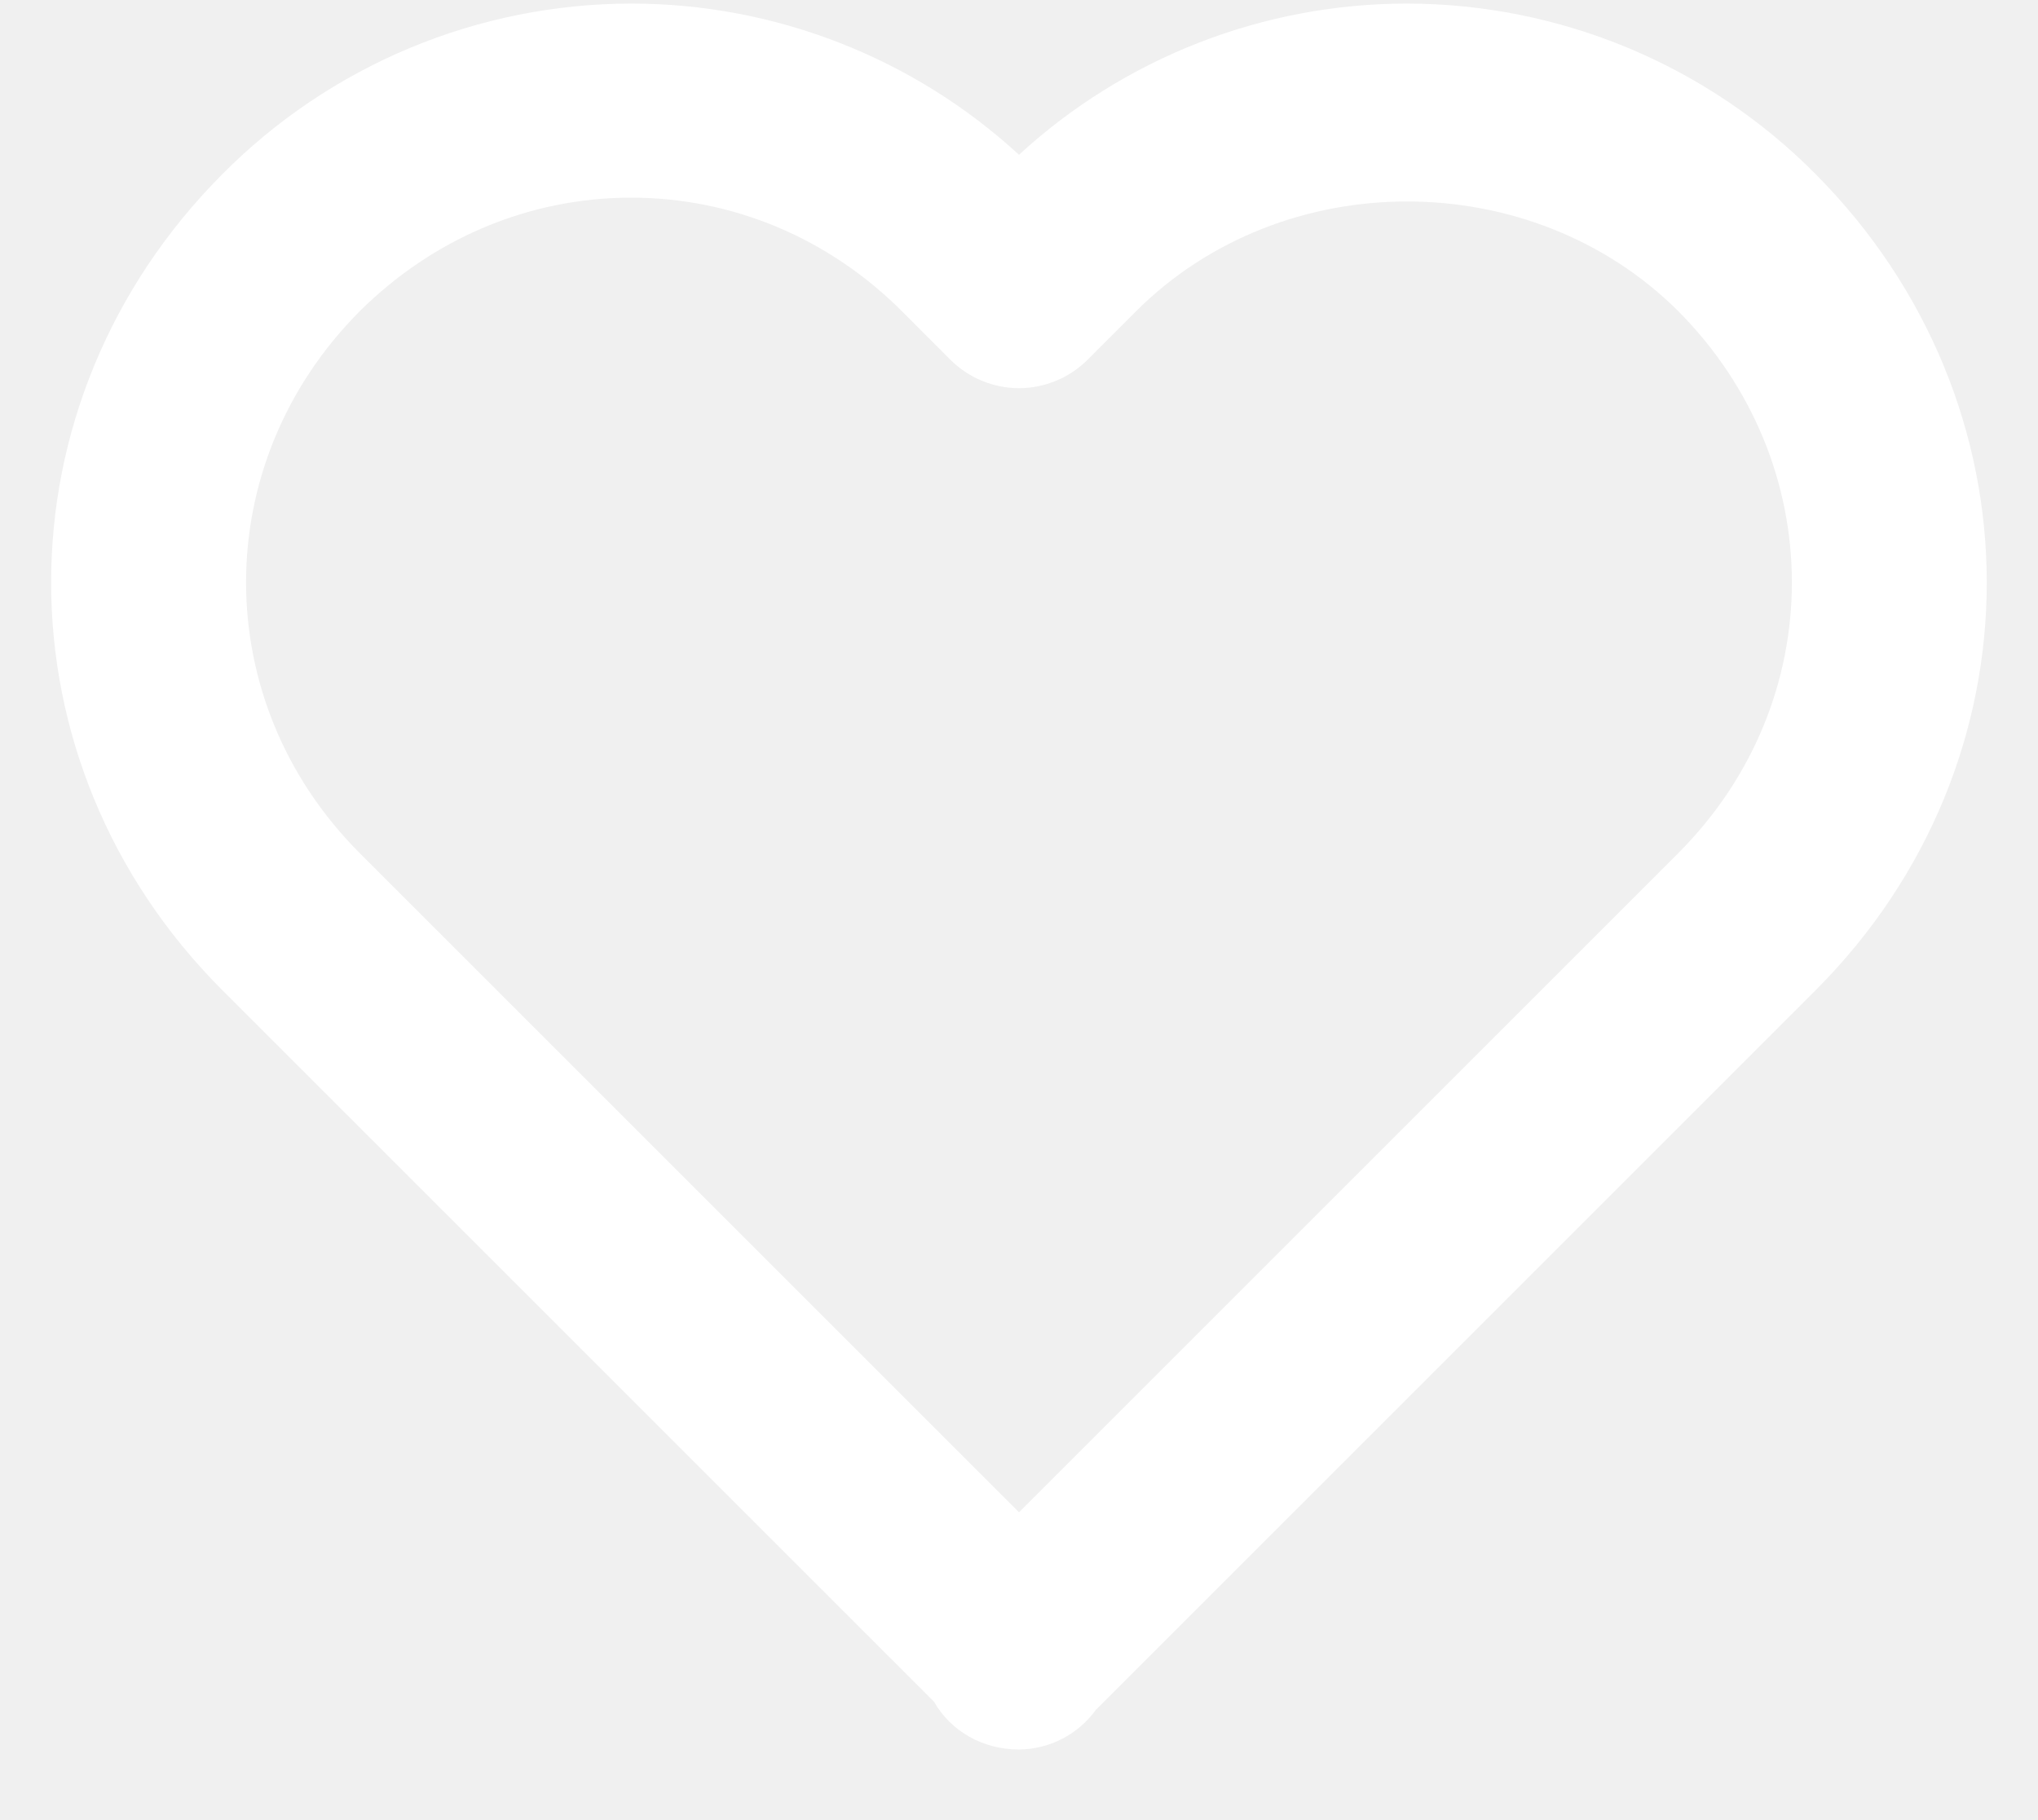
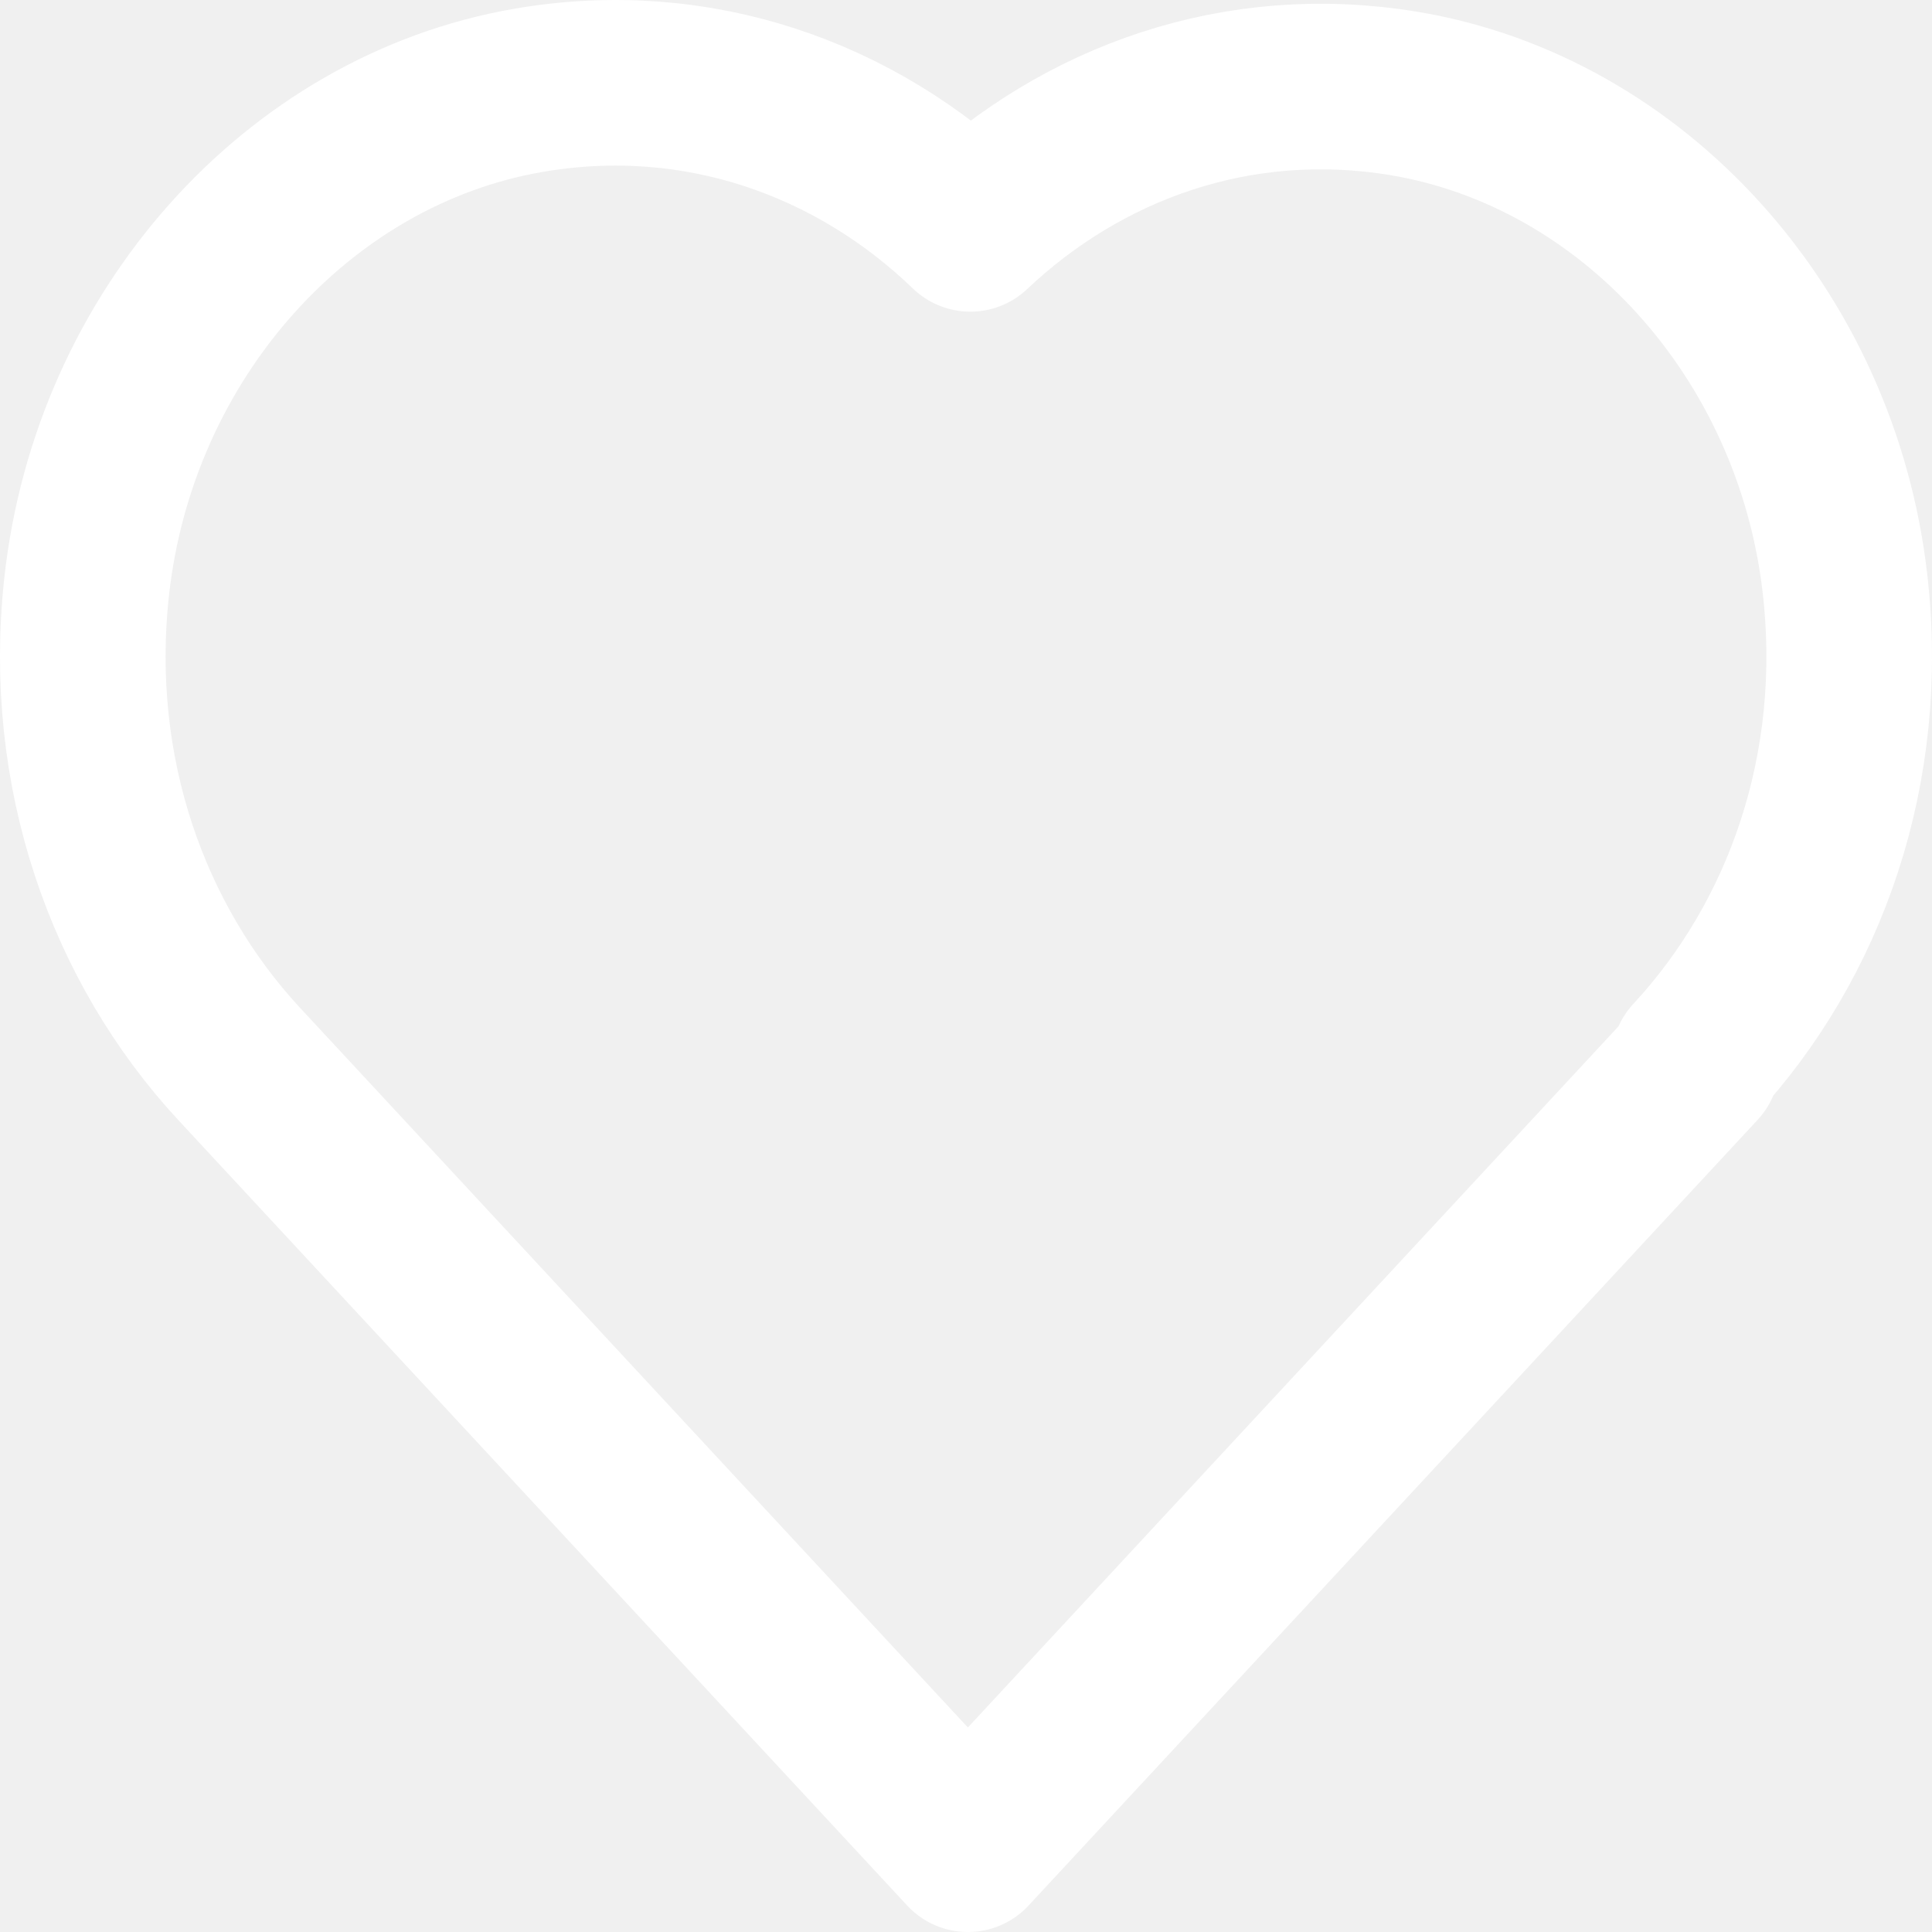
- <svg xmlns="http://www.w3.org/2000/svg" width="28" height="25" viewBox="0 0 28 25" fill="none">
-   <path d="M14 2.127C12.547 0.791 10.646 0.049 8.672 0.049C7.627 0.05 6.593 0.258 5.629 0.66C4.665 1.063 3.79 1.652 3.055 2.393C-0.083 5.544 -0.081 10.472 3.057 13.609L12.833 23.385C13.06 23.784 13.497 24.041 14 24.041C14.206 24.039 14.409 23.989 14.593 23.894C14.776 23.799 14.935 23.663 15.056 23.496L24.943 13.609C28.081 10.471 28.081 5.544 24.94 2.388C24.205 1.648 23.331 1.06 22.367 0.658C21.404 0.257 20.371 0.05 19.328 0.049C17.355 0.05 15.453 0.791 14 2.127ZM23.055 4.273C25.139 6.368 25.14 9.64 23.057 11.724L14 20.781L4.943 11.724C2.86 9.64 2.861 6.368 4.94 4.279C5.953 3.271 7.279 2.716 8.672 2.716C10.065 2.716 11.385 3.271 12.391 4.276L13.057 4.943C13.181 5.067 13.328 5.165 13.49 5.232C13.652 5.299 13.825 5.334 14 5.334C14.175 5.334 14.348 5.299 14.51 5.232C14.672 5.165 14.819 5.067 14.943 4.943L15.609 4.276C17.625 2.264 21.041 2.269 23.055 4.273Z" fill="white" />
+ <svg xmlns="http://www.w3.org/2000/svg" width="70" height="70" viewBox="0 0 70 70" fill="none">
+   <path d="M61.392 38.425L61.482 38.535L35.068 67L8.653 38.535C4.65 34.207 2.398 28.003 3.14 21.249C4.138 12.165 10.764 4.721 19.142 3.274C25.27 2.213 31.026 4.308 35.157 8.292C39.225 4.446 44.828 2.392 50.852 3.384C59.179 4.763 65.793 12.096 66.841 21.098C67.635 27.866 65.396 34.083 61.38 38.411L61.392 38.425Z" stroke="white" stroke-width="6" stroke-linejoin="round" />
</svg>
